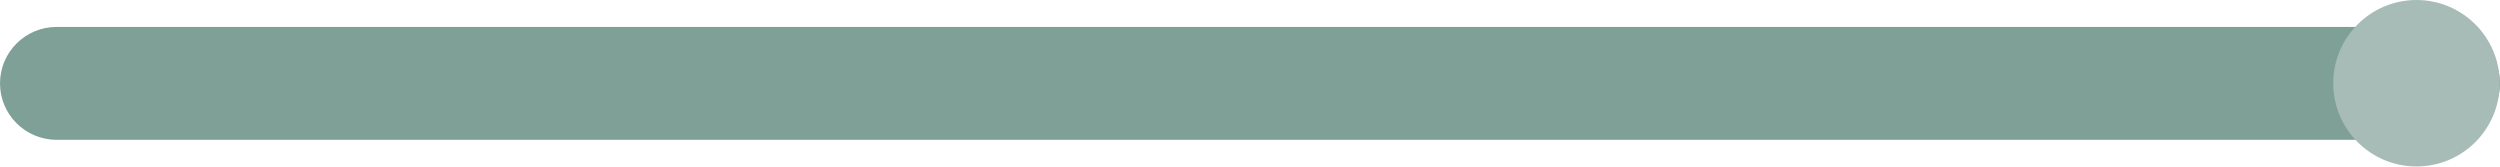
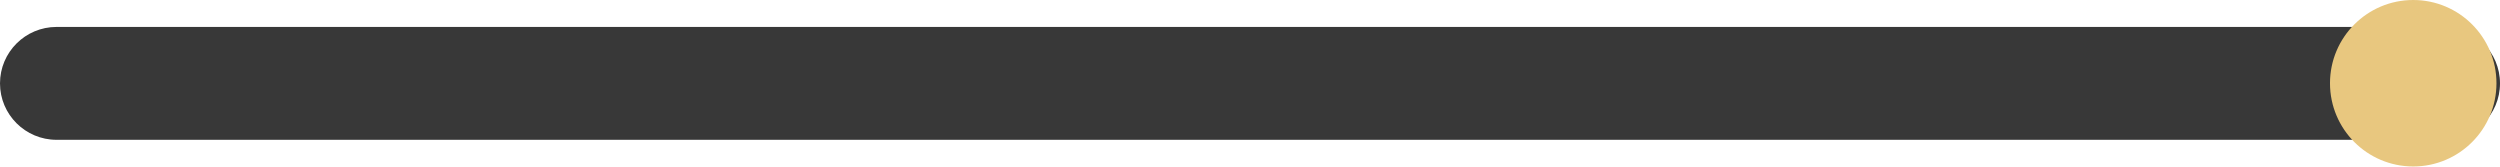
<svg xmlns="http://www.w3.org/2000/svg" viewBox="0 0 91.91 6.13">
  <defs>
-     <style>.cls-1{fill:#7fa097;}.cls-2{fill:#a7bcb6;}</style>
+     <style>.cls-1{fill:#383838;}.cls-2{fill:#e8c77f;}</style>
  </defs>
  <g id="Layer_2" data-name="Layer 2">
-     <g id="Layer_4" data-name="Layer 4">
-       <g id="Power_Demand_copy" data-name="Power Demand copy">
-         <g id="Graph_copy" data-name="Graph copy">
-           <g id="Layer_21" data-name="Layer 21">
-             <g id="Key_All" data-name="Key All">
-               <g id="bar_toggle_2" data-name="bar toggle 2">
-                 <rect class="cls-1" x="43.88" y="-42.89" width="4.15" height="91.91" rx="2.08" ry="2.08" transform="translate(49.02 -42.89) rotate(90)" />
-                 <circle class="cls-2" cx="88.84" cy="3.06" r="3.06" />
-               </g>
-             </g>
-           </g>
-         </g>
+     <g id="Assets">
+       <g id="Toggles">
+         <rect class="cls-1" x="43.88" y="-42.89" width="4.15" height="91.91" rx="2.08" ry="2.08" transform="translate(49.02 -42.89) rotate(90)" />
+         <circle class="cls-2" cx="88.72" cy="3.06" r="3.06" />
      </g>
    </g>
  </g>
</svg>
